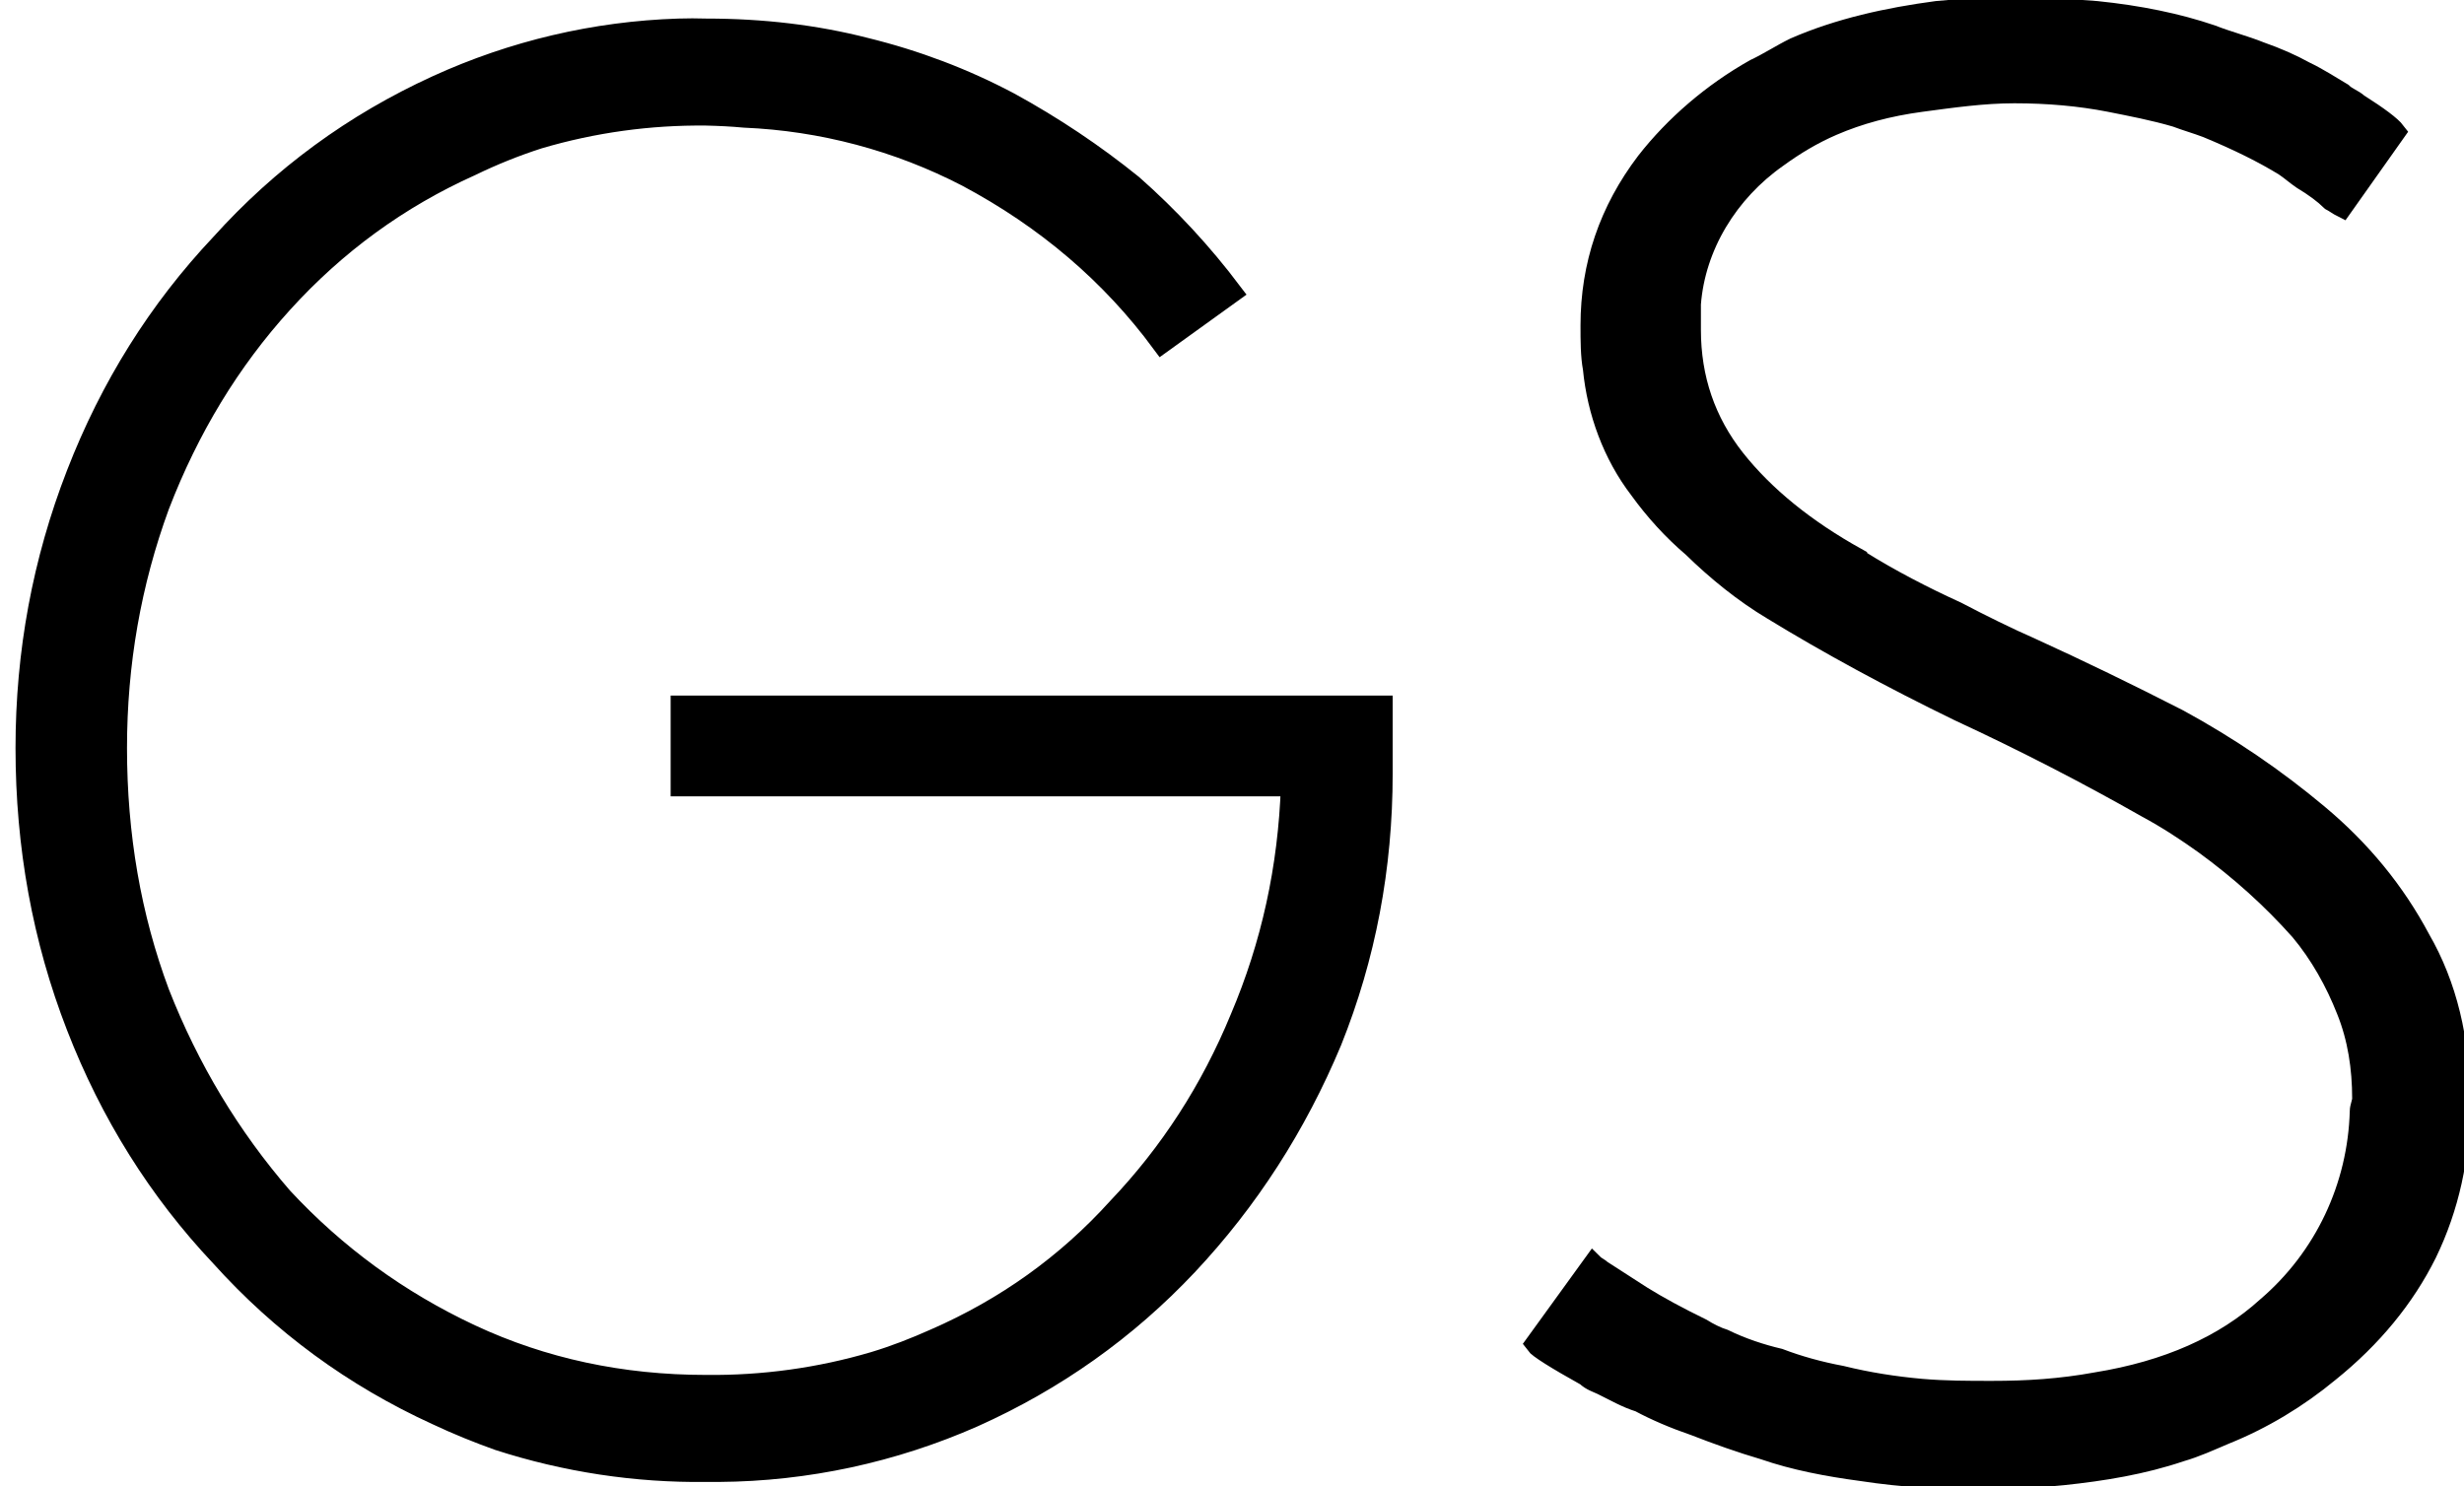
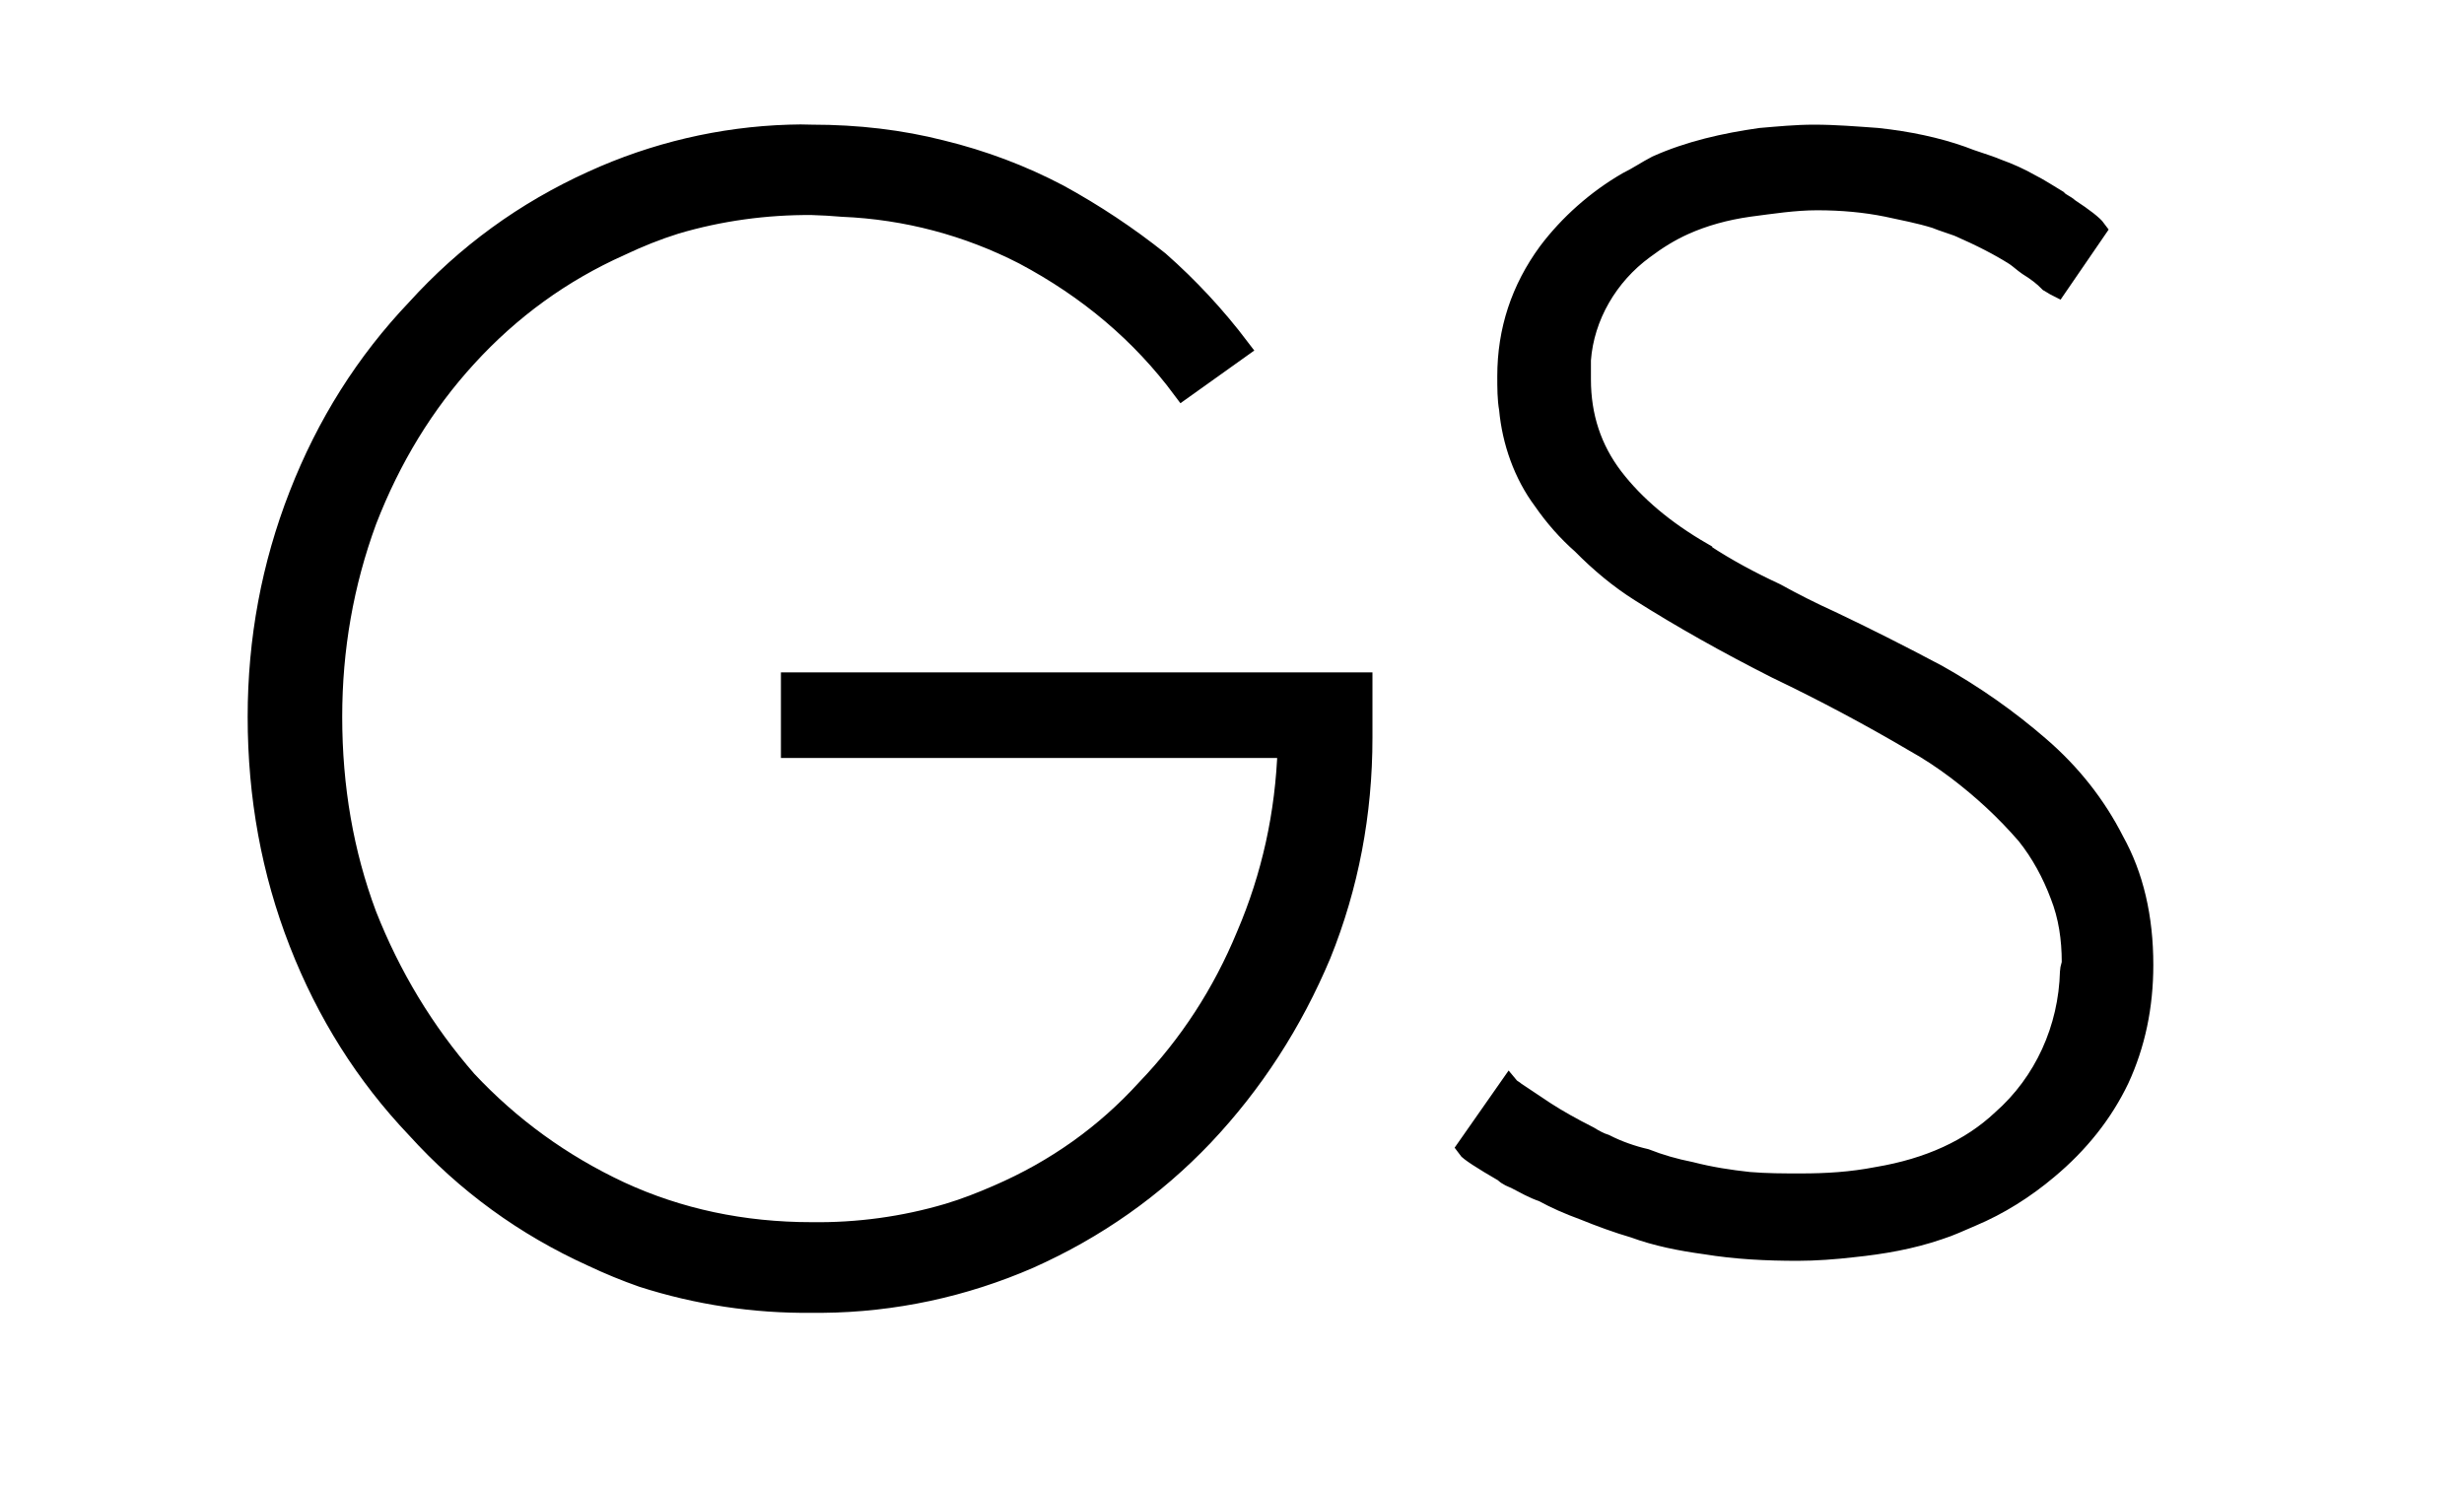
- <svg xmlns="http://www.w3.org/2000/svg" width="113.4" height="68.4" viewBox="0 0 500 500">
+ <svg xmlns="http://www.w3.org/2000/svg" width="113.4" height="68.4" viewBox="0 0 700 500">
  <style>
        #G,#S{
        fill: black;
        fill: light-dark(black,beige);
        stroke:black;
        stroke: light-dark(black,beige);
        stroke-width:0.25mm;
      }
      @media (prefers-color-scheme: dark) {
        #G,#S{
          fill: beige;
          stroke:beige;
          stroke-width:0.25mm;
        }
      }
    </style>
-   <path vector-effect="non-scaling-stroke" id="G" d="M 64.6 264.5 L 64.6 237.5 L 300.6 237.5 L 300.6 260.3 Q 300.6 307.8 283.5 350.4 Q 265.7 393 235 425.7 Q 204.3 458.3 163 476.8 C 136 488.7 106.9 495 77.4 495.2 C 76 495.2 74.5 495.2 73.1 495.2 C 49.4 495.5 25.8 491.9 3.2 484.6 C -3.8 482.1 -10.7 479.3 -17.5 476.1 Q -59.5 456.9 -90.2 422.8 Q -121.6 389.5 -138.7 345.4 Q -155.8 301.4 -155.8 251.7 Q -155.8 203.5 -138.7 159.5 Q -121.6 115.4 -90.2 82.1 Q -59.5 48 -17.5 28.8 C 8.1 17.1 35.7 10.6 63.8 9.7 C 66.9 9.6 70 9.6 73.1 9.7 Q 101.6 9.7 126.6 16.1 Q 152.3 22.4 175.1 34.5 Q 197.2 46.6 216.5 62.2 Q 235 78.5 250 98.4 L 226.4 115.4 Q 200.8 80.7 160.8 59.4 C 137.6 47.4 112.1 40.6 85.9 39.5 C 81.7 39.1 77.4 38.9 73.1 38.8 C 54 38.6 35.1 41.2 16.8 46.6 C 9 49.1 1.3 52.2 -6.1 55.8 Q -42.4 72.1 -69.5 102 Q -95.9 131.1 -110.9 170.1 Q -125.2 209.1 -125.2 251.7 Q -125.2 295.8 -110.9 334.1 Q -95.9 372.4 -69.5 402.9 Q -42.4 432.1 -6.1 449.1 Q 30.3 466.1 73.1 466.1 C 92.2 466.3 111.2 463.7 129.5 458.3 C 136.5 456.2 143.4 453.5 150.1 450.5 Q 185.8 434.9 211.5 406.5 Q 237.9 378.8 252.8 342.6 Q 268.5 305.7 269.9 264.5 L 64.6 264.5 Z">
+   <path vector-effect="non-scaling-stroke" id="G" d="M 201.7 251.6 L 201.7 229.7 L 393.8 229.7 L 393.8 248.2 Q 393.8 286.6 379.9 321.1 Q 365.4 355.6 340.4 382.1 Q 315.4 408.4 281.8 423.4 C 259.8 433 236.1 438.1 212.1 438.3 C 211 438.3 209.8 438.3 208.6 438.3 C 189.3 438.5 170.1 435.6 151.7 429.7 C 146 427.7 140.4 425.4 134.9 422.8 Q 100.7 407.3 75.7 379.7 Q 50.1 352.8 36.2 317.1 Q 22.3 281.5 22.3 241.2 Q 22.3 202.2 36.2 166.6 Q 50.1 130.9 75.7 104 Q 100.7 76.4 134.9 60.9 C 155.7 51.4 178.2 46.1 201 45.4 C 203.6 45.3 206.1 45.3 208.6 45.4 Q 231.8 45.4 252.2 50.6 Q 273.1 55.7 291.7 65.5 Q 309.6 75.3 325.4 87.9 Q 340.4 101.1 352.6 117.2 L 333.4 130.9 Q 312.6 102.9 280 85.6 C 261.1 75.9 240.4 70.4 219 69.5 C 215.6 69.2 212.1 69 208.6 68.9 C 193.1 68.8 177.7 70.9 162.8 75.3 C 156.4 77.3 150.2 79.8 144.1 82.7 Q 114.6 95.9 92.5 120.1 Q 71 143.6 58.8 175.2 Q 47.2 206.8 47.2 241.2 Q 47.2 276.9 58.8 307.9 Q 71 338.9 92.5 363.6 Q 114.6 387.2 144.1 401 Q 173.8 414.7 208.6 414.7 C 224.2 414.9 239.6 412.8 254.5 408.4 C 260.2 406.7 265.8 404.5 271.3 402.1 Q 300.4 389.5 321.3 366.5 Q 342.8 344.1 354.9 314.8 Q 367.7 284.9 368.8 251.6 L 201.7 251.6 Z">
        </path>
-   <path vector-effect="non-scaling-stroke" id="S" d="M 641.4 44.4 L 623.5 69.7 C 622.1 69 621.3 68.3 619.8 67.5 Q 616.1 63.9 610.1 60.3 C 607.9 58.8 606.4 57.4 604.2 55.9 Q 593.7 49.4 578 42.9 C 574.3 41.5 571.3 40.7 567.6 39.3 C 560.1 37.1 552.7 35.7 545.2 34.2 Q 530.3 31.3 513.2 31.3 C 502.7 31.3 492.3 32.8 481.8 34.2 Q 465.4 36.4 452 42.2 C 445.3 45.1 439.3 48.7 433.4 53 C 416.9 64.6 405.8 82.7 404.3 102.3 C 404.3 105.2 404.3 108.1 404.3 111 Q 404.3 135.6 419.2 154.5 Q 434.1 173.3 460.2 187.8 C 460.2 188.5 461 188.5 461 188.5 C 471.4 195 482.6 200.8 493.8 205.9 C 502 210.2 510.9 214.6 519.1 218.2 Q 543 229.1 568.4 242.1 Q 593.7 255.9 615.3 274 Q 637 292.1 649.7 316 Q 663.1 339.2 663.1 371 Q 663.1 398.6 651.9 421.7 Q 640.7 444.2 619.1 461.6 C 608.6 470.3 596.7 477.5 584 482.6 C 578.8 484.8 574.3 486.9 569.1 488.4 C 556.4 492.7 543 494.9 529.6 496.3 C 521.4 497.1 512.4 497.8 504.2 497.8 C 490 497.8 475.9 497.1 461.7 494.9 C 450.5 493.4 439.3 491.3 428.9 487.7 C 421.4 485.5 413.2 482.6 405.8 479.7 Q 395.3 476.1 387.1 471.7 C 382.6 470.3 378.9 468.1 374.4 465.9 C 372.9 465.2 370.7 464.5 369.2 463 Q 353.6 454.3 352.1 452.2 L 371.5 425.4 C 372.2 426.1 373.7 426.8 374.4 427.5 Q 378.9 430.4 387.9 436.2 Q 396.1 441.3 408 447.1 C 410.2 448.5 413.2 450 415.5 450.7 C 421.4 453.6 428.1 455.8 434.1 457.2 Q 443.8 460.9 455 463 C 463.9 465.2 472.9 466.6 481.8 467.4 C 490 468.1 497.5 468.1 505.7 468.1 C 517.6 468.1 528.8 467.4 540.8 465.2 Q 576.6 459.4 598.2 439.8 C 617.6 423.2 628.8 399.3 629.5 373.9 C 629.5 372.5 630.3 371 630.3 369.6 C 630.3 359.4 628.8 349.3 625 339.9 C 621.3 330.5 616.1 321.1 609.4 313.1 C 599.7 302.2 589.2 292.8 577.3 284.1 C 571.3 279.8 564.6 275.4 557.9 271.8 Q 527.3 254.4 494.5 239.2 Q 460.2 222.5 431.9 205.2 C 422.2 199.4 413.2 192.1 405 184.1 C 398.3 178.4 392.3 171.8 387.1 164.6 C 378.2 153 372.9 138.5 371.5 124 C 370.7 119.7 370.7 114.6 370.7 109.5 Q 370.7 79.1 389.4 54.5 C 399 42.2 411.7 31.3 425.9 23.3 C 430.4 21.2 434.8 18.3 439.3 16.1 C 454.2 9.6 470.6 6 487.1 3.8 C 495.3 3.1 503.5 2.3 511.7 2.3 C 521.4 2.3 531.1 3.1 540.8 3.8 Q 562.4 6 579.5 11.8 C 584.8 13.9 590.7 15.4 595.9 17.5 Q 604.2 20.4 610.9 24.1 C 615.3 26.2 619.8 29.1 623.5 31.3 C 625 32.8 627.3 33.5 628.8 34.9 Q 639.2 41.5 641.4 44.4 L 641.4 44.4 Z" />
+   <path vector-effect="non-scaling-stroke" id="S" d="M 640.7 77.3 L 627.6 96.4 C 626.6 95.9 626 95.4 624.9 94.8 Q 622.2 92 617.8 89.3 C 616.2 88.2 615.1 87.1 613.5 86 Q 605.8 81.1 594.3 76.1 C 591.6 75.1 589.4 74.5 586.7 73.4 C 581.2 71.7 575.8 70.7 570.3 69.5 Q 559.4 67.3 546.9 67.3 C 539.2 67.3 531.6 68.5 523.9 69.5 Q 511.9 71.2 502.1 75.6 C 497.2 77.8 492.9 80.5 488.5 83.8 C 476.5 92.6 468.4 106.3 467.3 121.1 C 467.3 123.3 467.3 125.5 467.3 127.7 Q 467.3 146.4 478.2 160.7 Q 489.1 174.9 508.1 185.9 C 508.1 186.4 508.7 186.4 508.7 186.4 C 516.3 191.4 524.5 195.8 532.7 199.6 C 538.7 202.9 545.2 206.2 551.2 208.9 Q 568.7 217.2 587.3 227.1 Q 605.8 237.5 621.6 251.2 Q 637.5 264.9 646.7 283 Q 656.5 300.6 656.5 324.7 Q 656.5 345.6 648.4 363.1 Q 640.2 380.2 624.4 393.4 C 616.7 399.9 608 405.4 598.7 409.3 C 594.9 410.9 591.6 412.5 587.8 413.7 C 578.5 416.9 568.7 418.6 558.9 419.6 C 552.9 420.3 546.3 420.8 540.3 420.8 C 529.9 420.8 519.6 420.3 509.2 418.6 C 501.1 417.5 492.9 415.9 485.3 413.1 C 479.8 411.5 473.8 409.3 468.4 407.1 Q 460.7 404.3 454.7 401 C 451.4 399.9 448.7 398.3 445.4 396.6 C 444.3 396.1 442.7 395.6 441.6 394.4 Q 430.2 387.8 429.1 386.2 L 443.3 365.9 C 443.8 366.5 444.9 367 445.4 367.5 Q 448.7 369.7 455.3 374.1 Q 461.3 378 470 382.4 C 471.6 383.4 473.8 384.6 475.5 385.1 C 479.8 387.3 484.7 389 489.1 390 Q 496.2 392.8 504.3 394.4 C 510.9 396.1 517.4 397.1 523.9 397.8 C 529.9 398.3 535.4 398.3 541.4 398.3 C 550.1 398.3 558.3 397.8 567.1 396.1 Q 593.3 391.7 609.1 376.8 C 623.3 364.3 631.5 346.2 632 326.9 C 632 325.9 632.6 324.7 632.6 323.7 C 632.6 315.9 631.5 308.3 628.7 301.2 C 626 294 622.2 286.9 617.3 280.8 C 610.2 272.6 602.5 265.5 593.8 258.9 C 589.4 255.6 584.5 252.3 579.6 249.6 Q 557.2 236.4 533.2 224.9 Q 508.1 212.2 487.4 199.1 C 480.4 194.7 473.8 189.2 467.8 183.1 C 462.9 178.8 458.5 173.8 454.7 168.3 C 448.2 159.6 444.3 148.6 443.3 137.6 C 442.7 134.3 442.7 130.5 442.7 126.6 Q 442.7 103.6 456.4 84.9 C 463.4 75.6 472.7 67.3 483.1 61.3 C 486.4 59.7 489.6 57.5 492.9 55.8 C 503.8 50.9 515.8 48.2 527.8 46.5 C 533.8 46 539.8 45.4 545.8 45.4 C 552.9 45.4 560 46 567.1 46.5 Q 582.9 48.2 595.4 52.6 C 599.3 54.2 603.6 55.3 607.4 56.9 Q 613.5 59.1 618.4 61.9 C 621.6 63.5 624.9 65.7 627.6 67.3 C 628.7 68.5 630.4 69 631.5 70.1 Q 639.1 75.1 640.7 77.3 L 640.7 77.3 Z" />
</svg>
